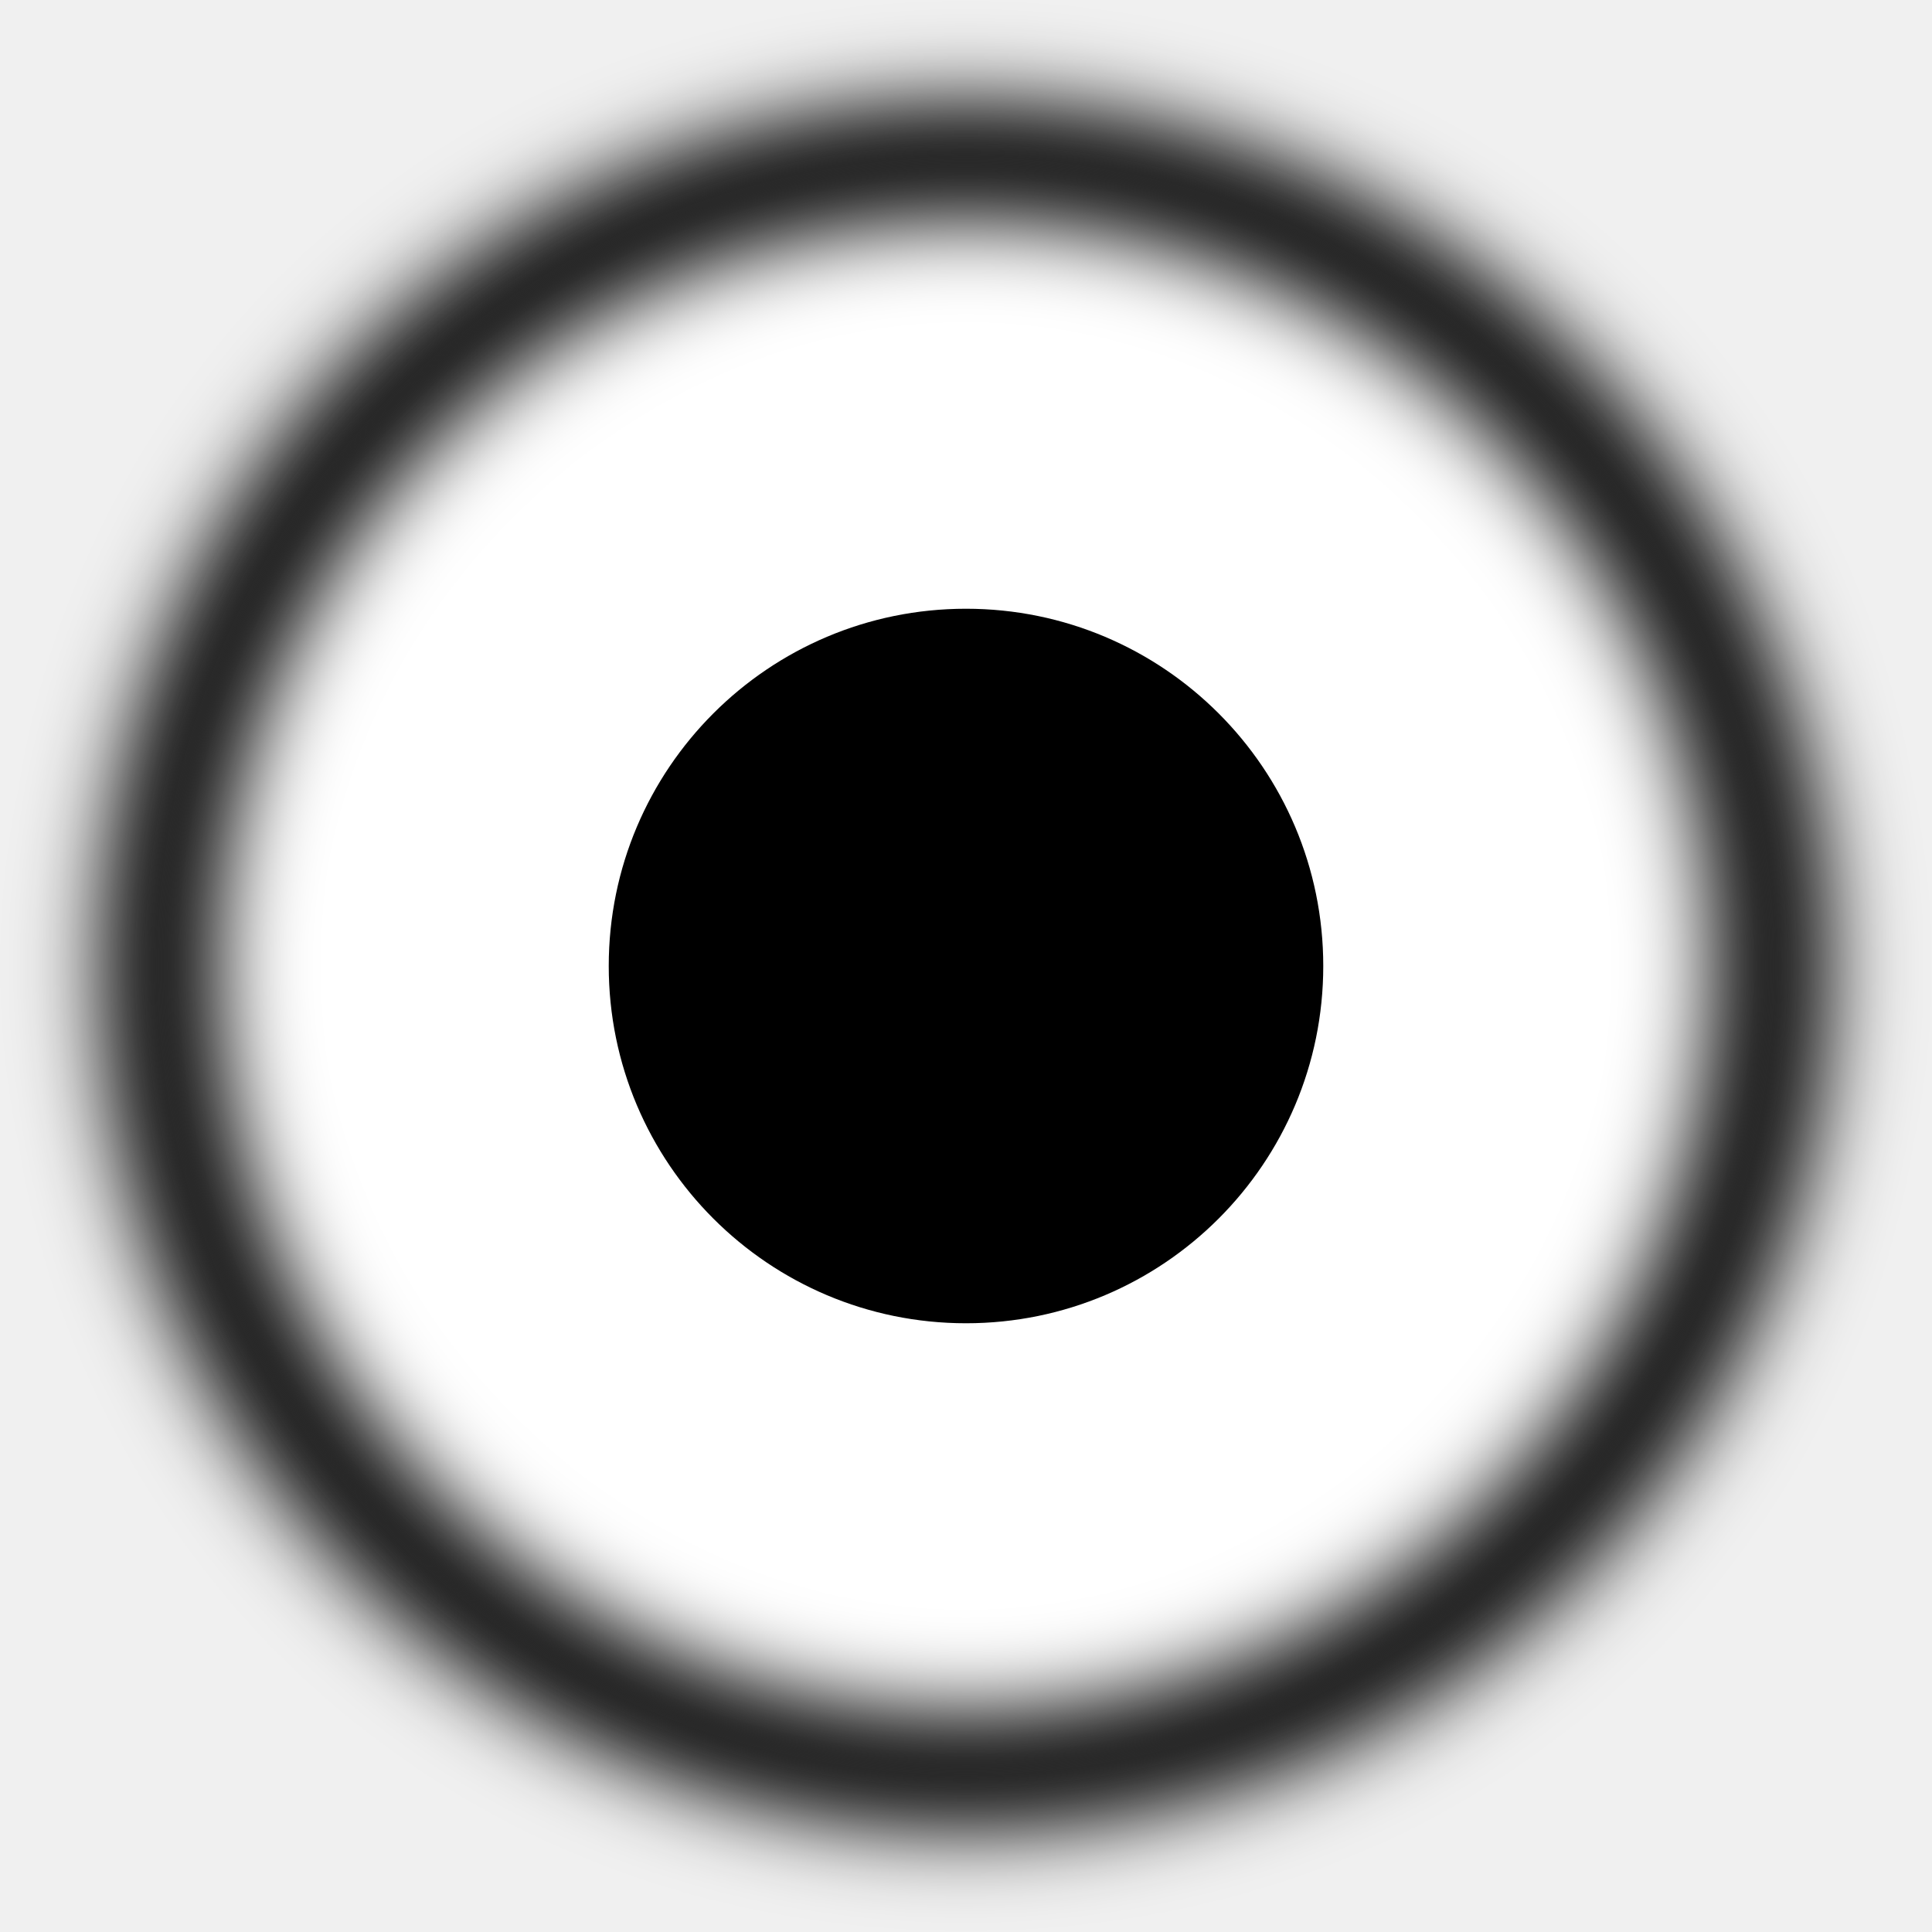
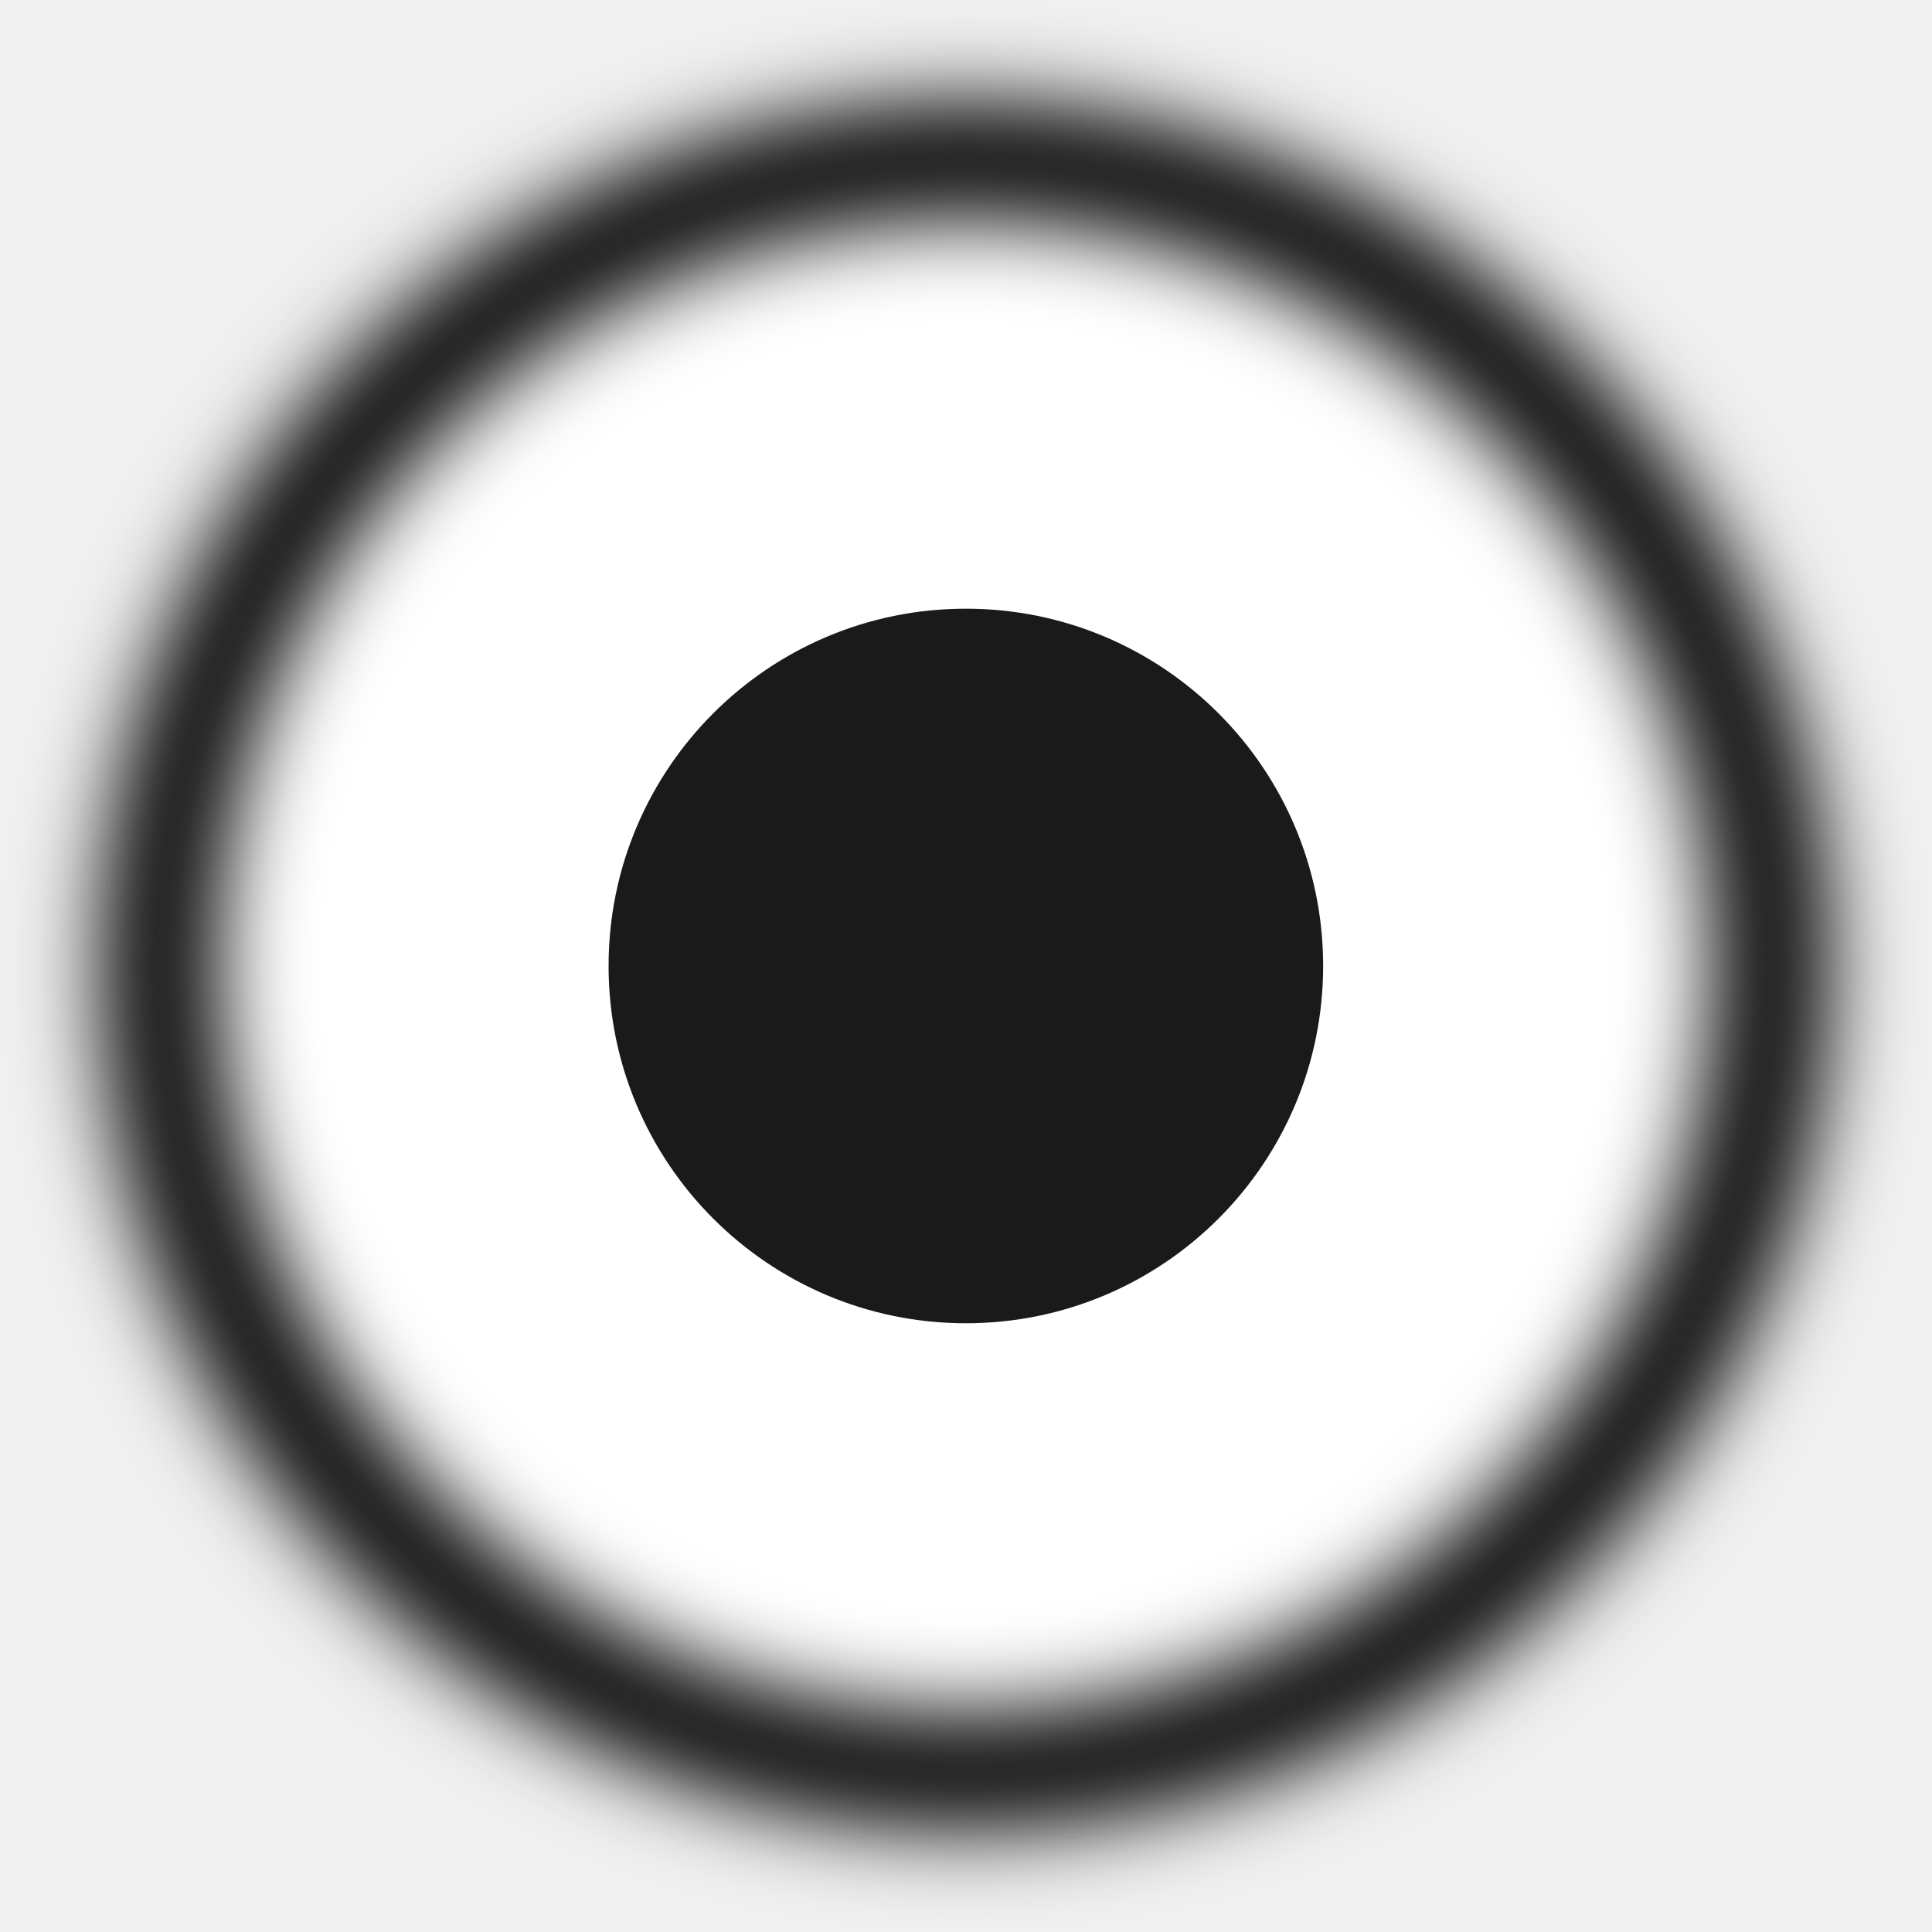
- <svg xmlns="http://www.w3.org/2000/svg" height="24" width="24" version="1.1">
-   <defs>
-     <filter id="a" color-interpolation-filters="sRGB">
-       <feGaussianBlur stdDeviation="4.506" />
+ <svg xmlns="http://www.w3.org/2000/svg" width="24" height="24" id="svg2" version="1.1">
+   <defs id="defs4">
+     <filter id="filter4352" color-interpolation-filters="sRGB">
+       <feGaussianBlur id="feGaussianBlur4354" stdDeviation="4.506" />
    </filter>
  </defs>
-   <g stroke-width="12">
-     <path d="m190.87 105.84c0 46.582-37.762 84.344-84.344 84.344s-84.344-37.762-84.344-84.344 37.762-84.344 84.344-84.344 84.344 37.762 84.344 84.344z" transform="matrix(.11863 0 0 .11863 -.63748 -.55593)" filter="url(#a)" stroke="#000" stroke-linejoin="round" stroke-linecap="round" fill="#fff" />
-     <path d="m16.438 12c0 2.451-1.987 4.438-4.438 4.438-2.451 0-4.438-1.987-4.438-4.438 0-2.451 1.987-4.438 4.438-4.438 2.451 0 4.438 1.987 4.438 4.438z" />
+   <g id="g9" transform="matrix(0.118627,0,0,0.1186271,-0.637485,-0.5559289)">
+     <path stroke-miterlimit="4" id="path4346" d="m 190.861,105.841 c 0,46.582 -37.762,84.344 -84.344,84.344 -46.582,0 -84.344,-37.762 -84.344,-84.344 0,-46.582 37.762,-84.344 84.344,-84.344 46.582,0 84.344,37.762 84.344,84.344 z" style="fill:#ffffff;fill-rule:nonzero;stroke:#000000;stroke-width:12;stroke-linecap:round;stroke-linejoin:round;stroke-miterlimit:4;stroke-dashoffset:0;filter:url(#filter4352)" />
+     <path stroke-miterlimit="4" d="m 189.861,104.841 c 0,46.582 -37.762,84.344 -84.344,84.344 -46.582,0 -84.344,-37.762 -84.344,-84.344 0,-46.582 37.762,-84.344 84.344,-84.344 46.582,0 84.344,37.762 84.344,84.344 z" id="path4337" style="fill:none;fill-rule:nonzero;stroke:#c2dda7;stroke-width:12;stroke-linecap:round;stroke-linejoin:round;stroke-miterlimit:4;stroke-dashoffset:0;stroke-opacity:0;fill-opacity:1" />
+     <g transform="matrix(0.186326,0,0,0.186326,-2198.53,-1179.12)" id="g18353" style="fill-rule:evenodd" />
+     <g transform="matrix(0.186326,0,0,0.186326,-2198.53,-1179.12)" id="g18355" style="fill-rule:evenodd" />
+     <g transform="matrix(0.186326,0,0,0.186326,-2198.53,-1179.12)" id="g18357" style="fill-rule:evenodd" />
+     <g transform="matrix(0.186326,0,0,0.186326,-2198.53,-1179.12)" id="g18359" style="fill-rule:evenodd" />
+     <path id="path3787" d="m 143.931,105.841 c 0,20.663 -16.751,37.414 -37.414,37.414 -20.663,0 -37.414,-16.751 -37.414,-37.414 0,-20.663 16.751,-37.414 37.414,-37.414 20.663,0 37.414,16.751 37.414,37.414 z" style="fill:#1a1a1a;fill-rule:nonzero;stroke-width:12" />
  </g>
</svg>
